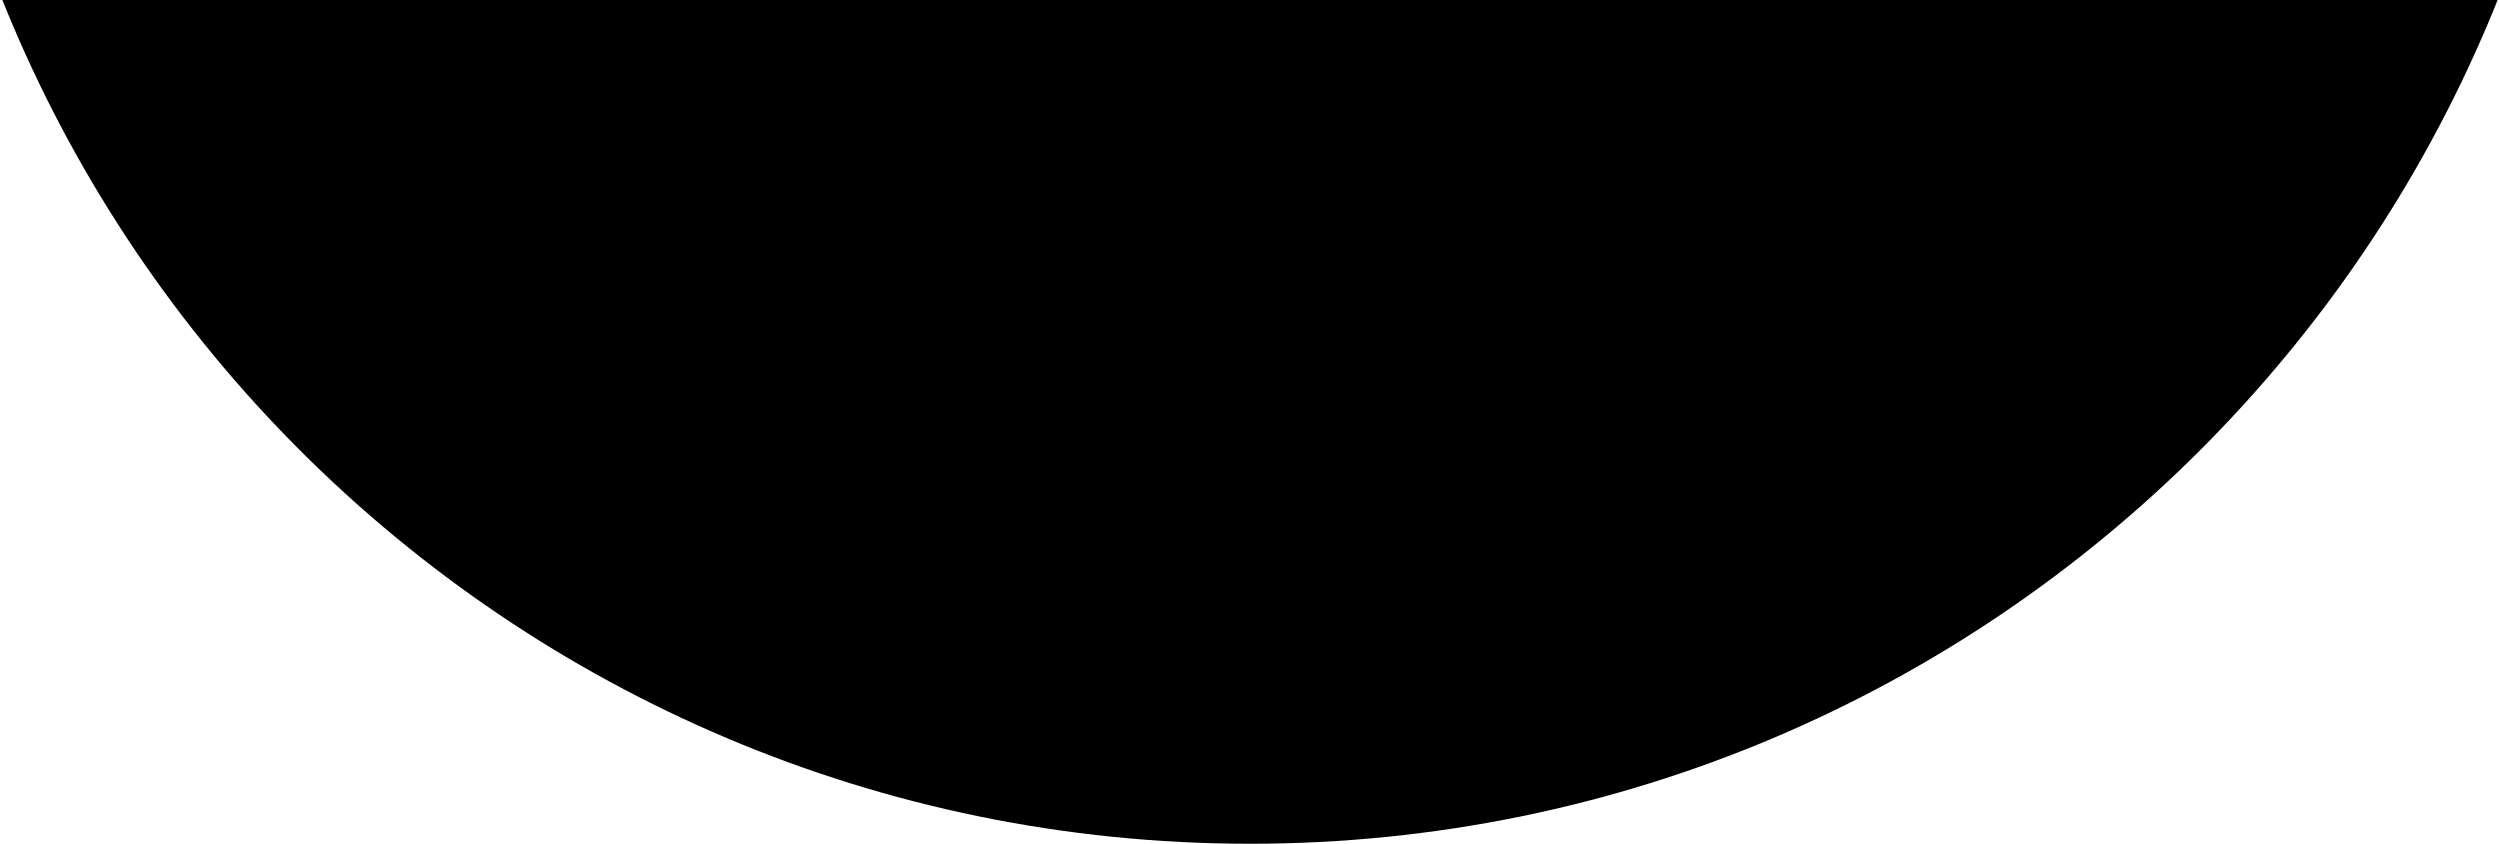
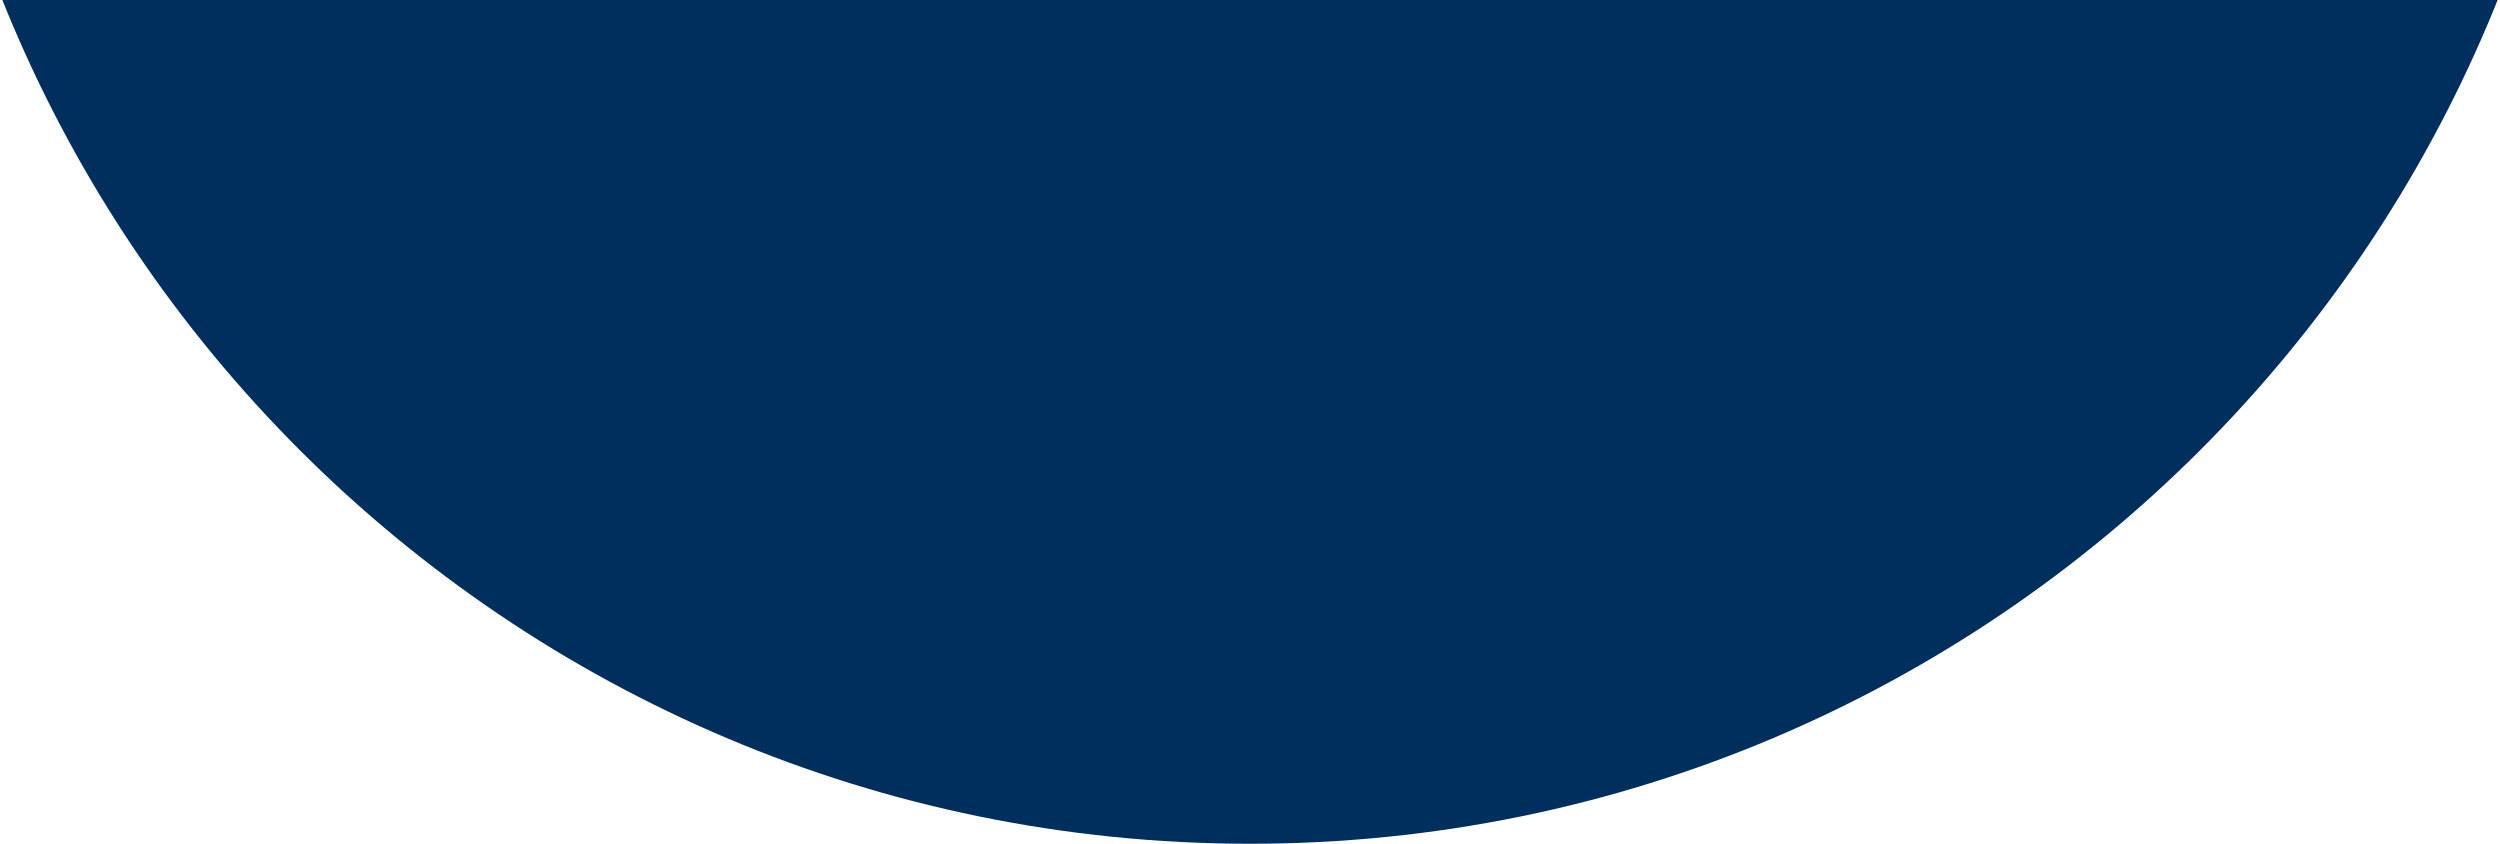
<svg xmlns="http://www.w3.org/2000/svg" width="320" height="108" viewBox="0 0 320 108">
  <g>
    <g clip-path="url(#clip-99FBEA1E-21A3-E330-D0B4-89B5ECCCCF72)">
-       <path fill="currentColor" d="M160 108c94.993 0 172-77.007 172-172s-77.007-172-172-172S-12-158.993-12-64s77.007 172 172 172z" />
+       <path fill="#002e5d" d="M160 108c94.993 0 172-77.007 172-172s-77.007-172-172-172S-12-158.993-12-64s77.007 172 172 172z" />
    </g>
  </g>
</svg>
